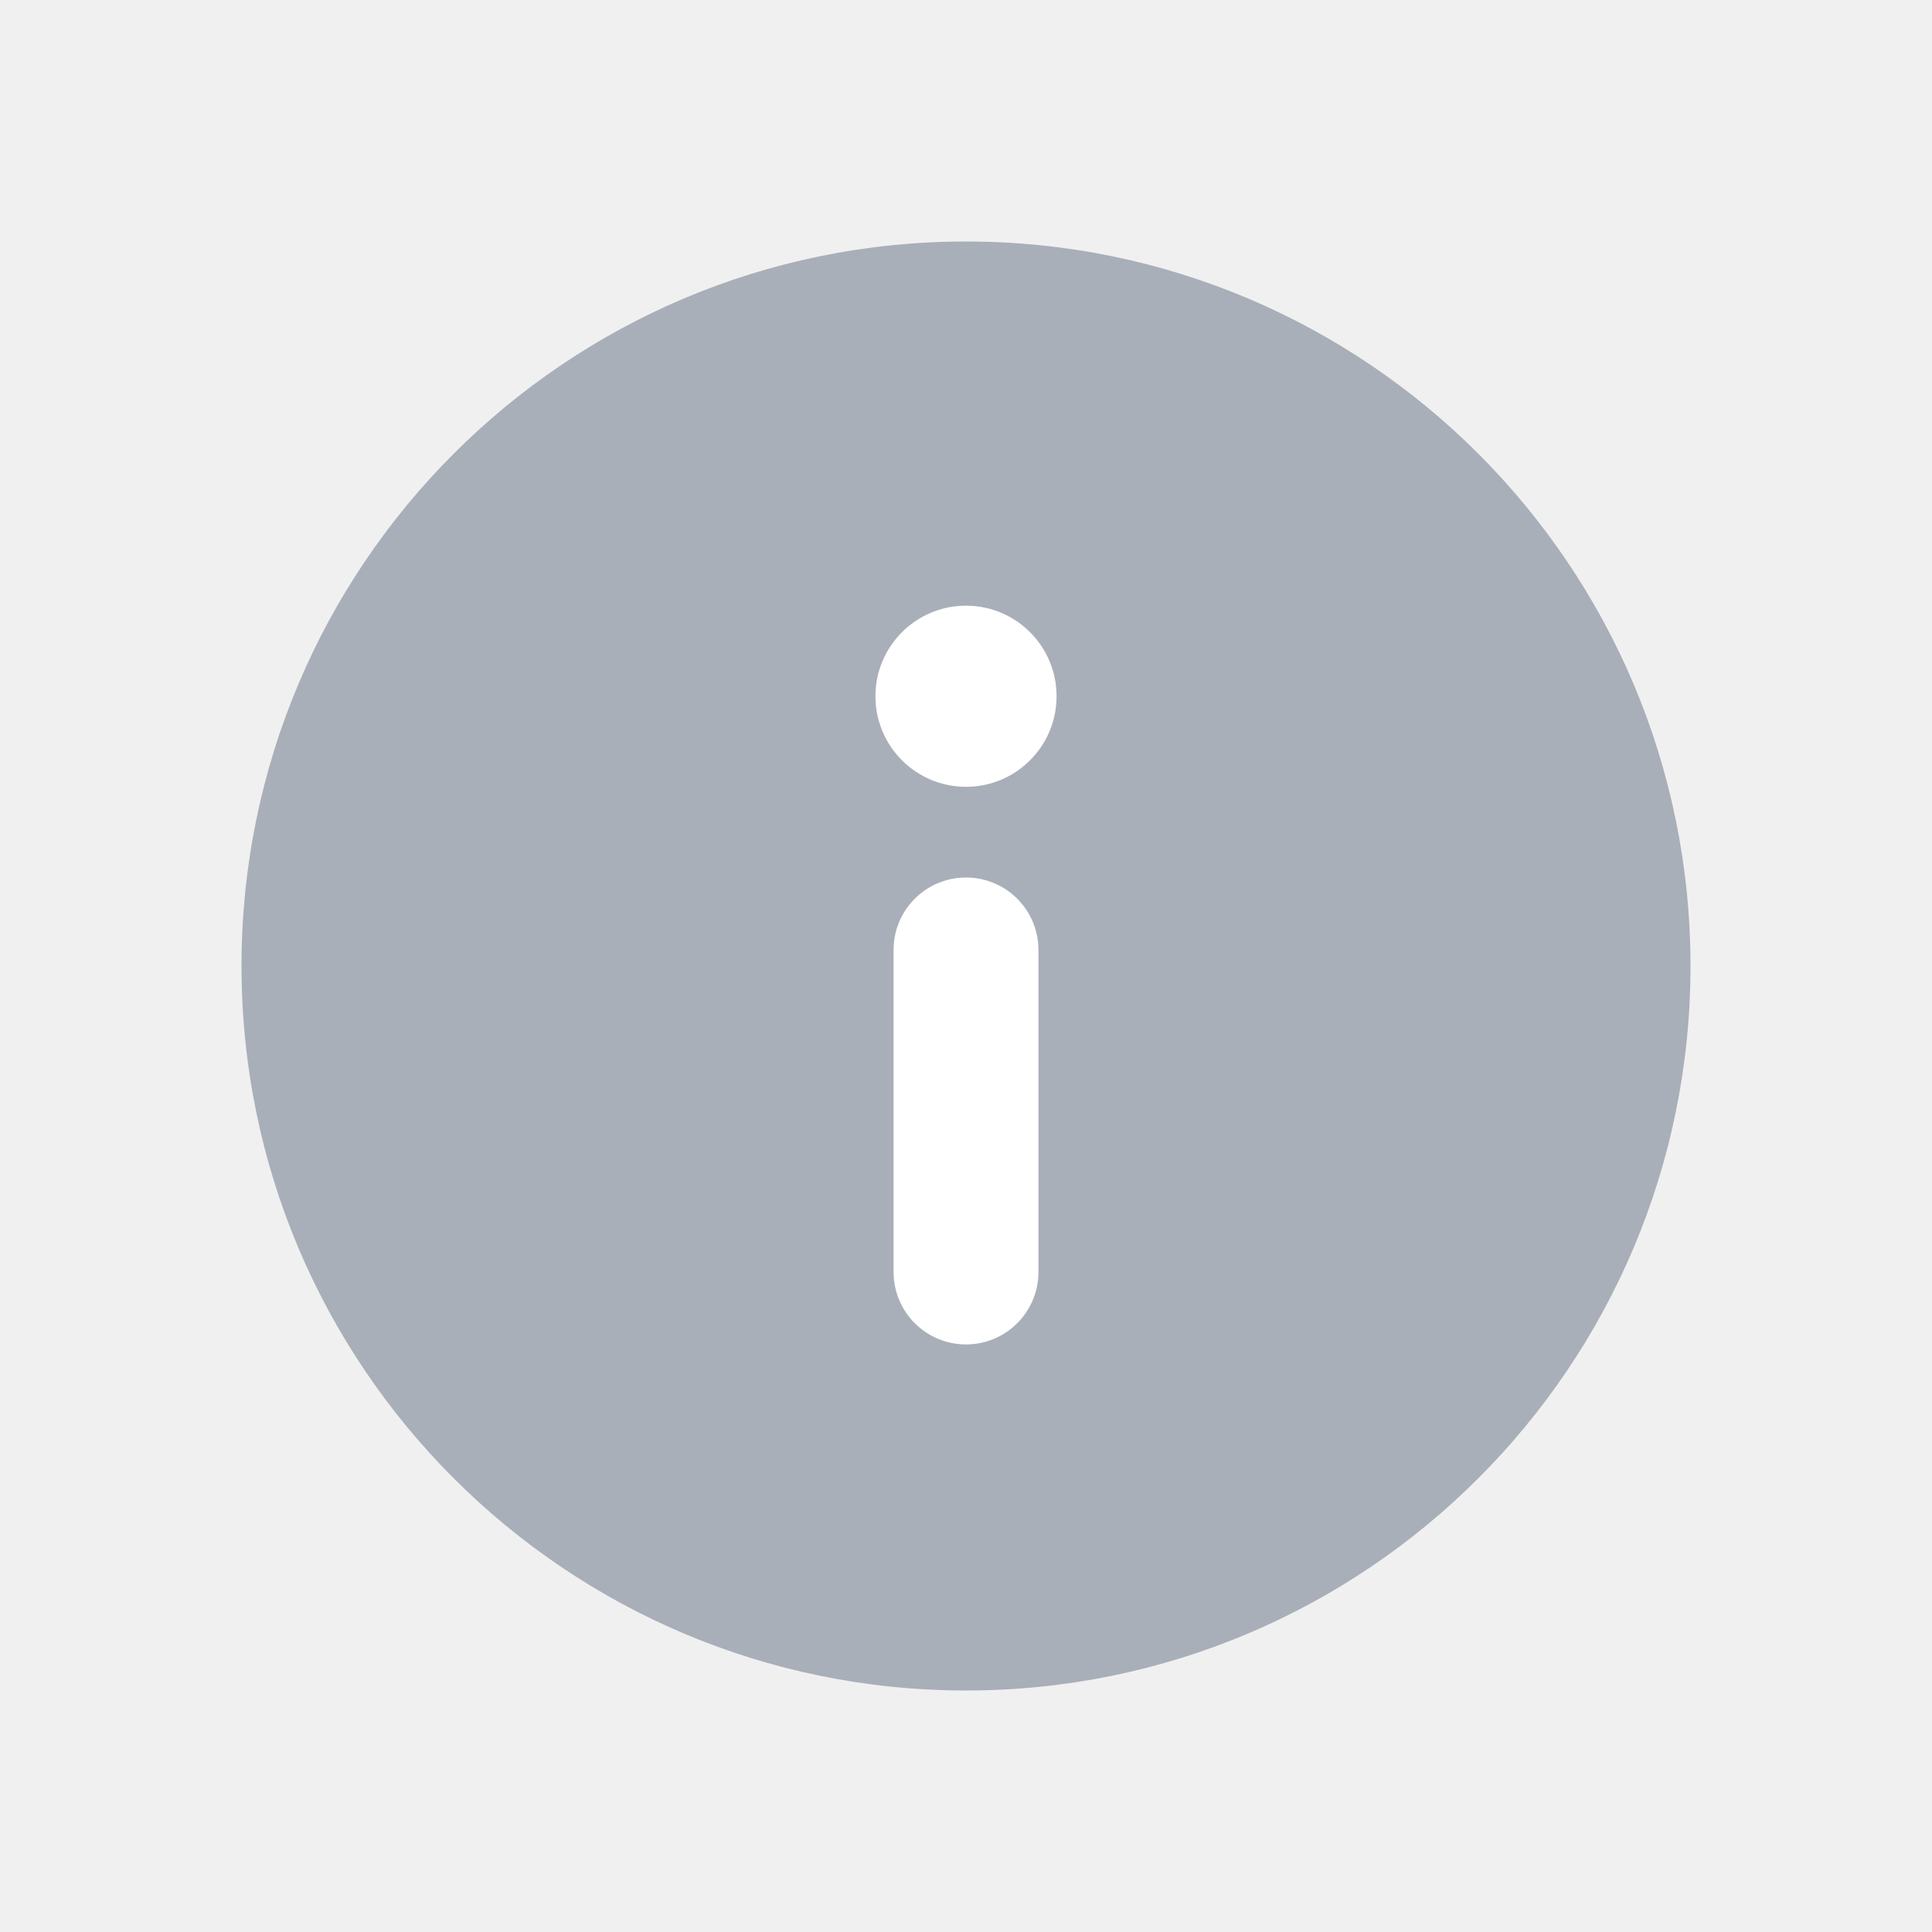
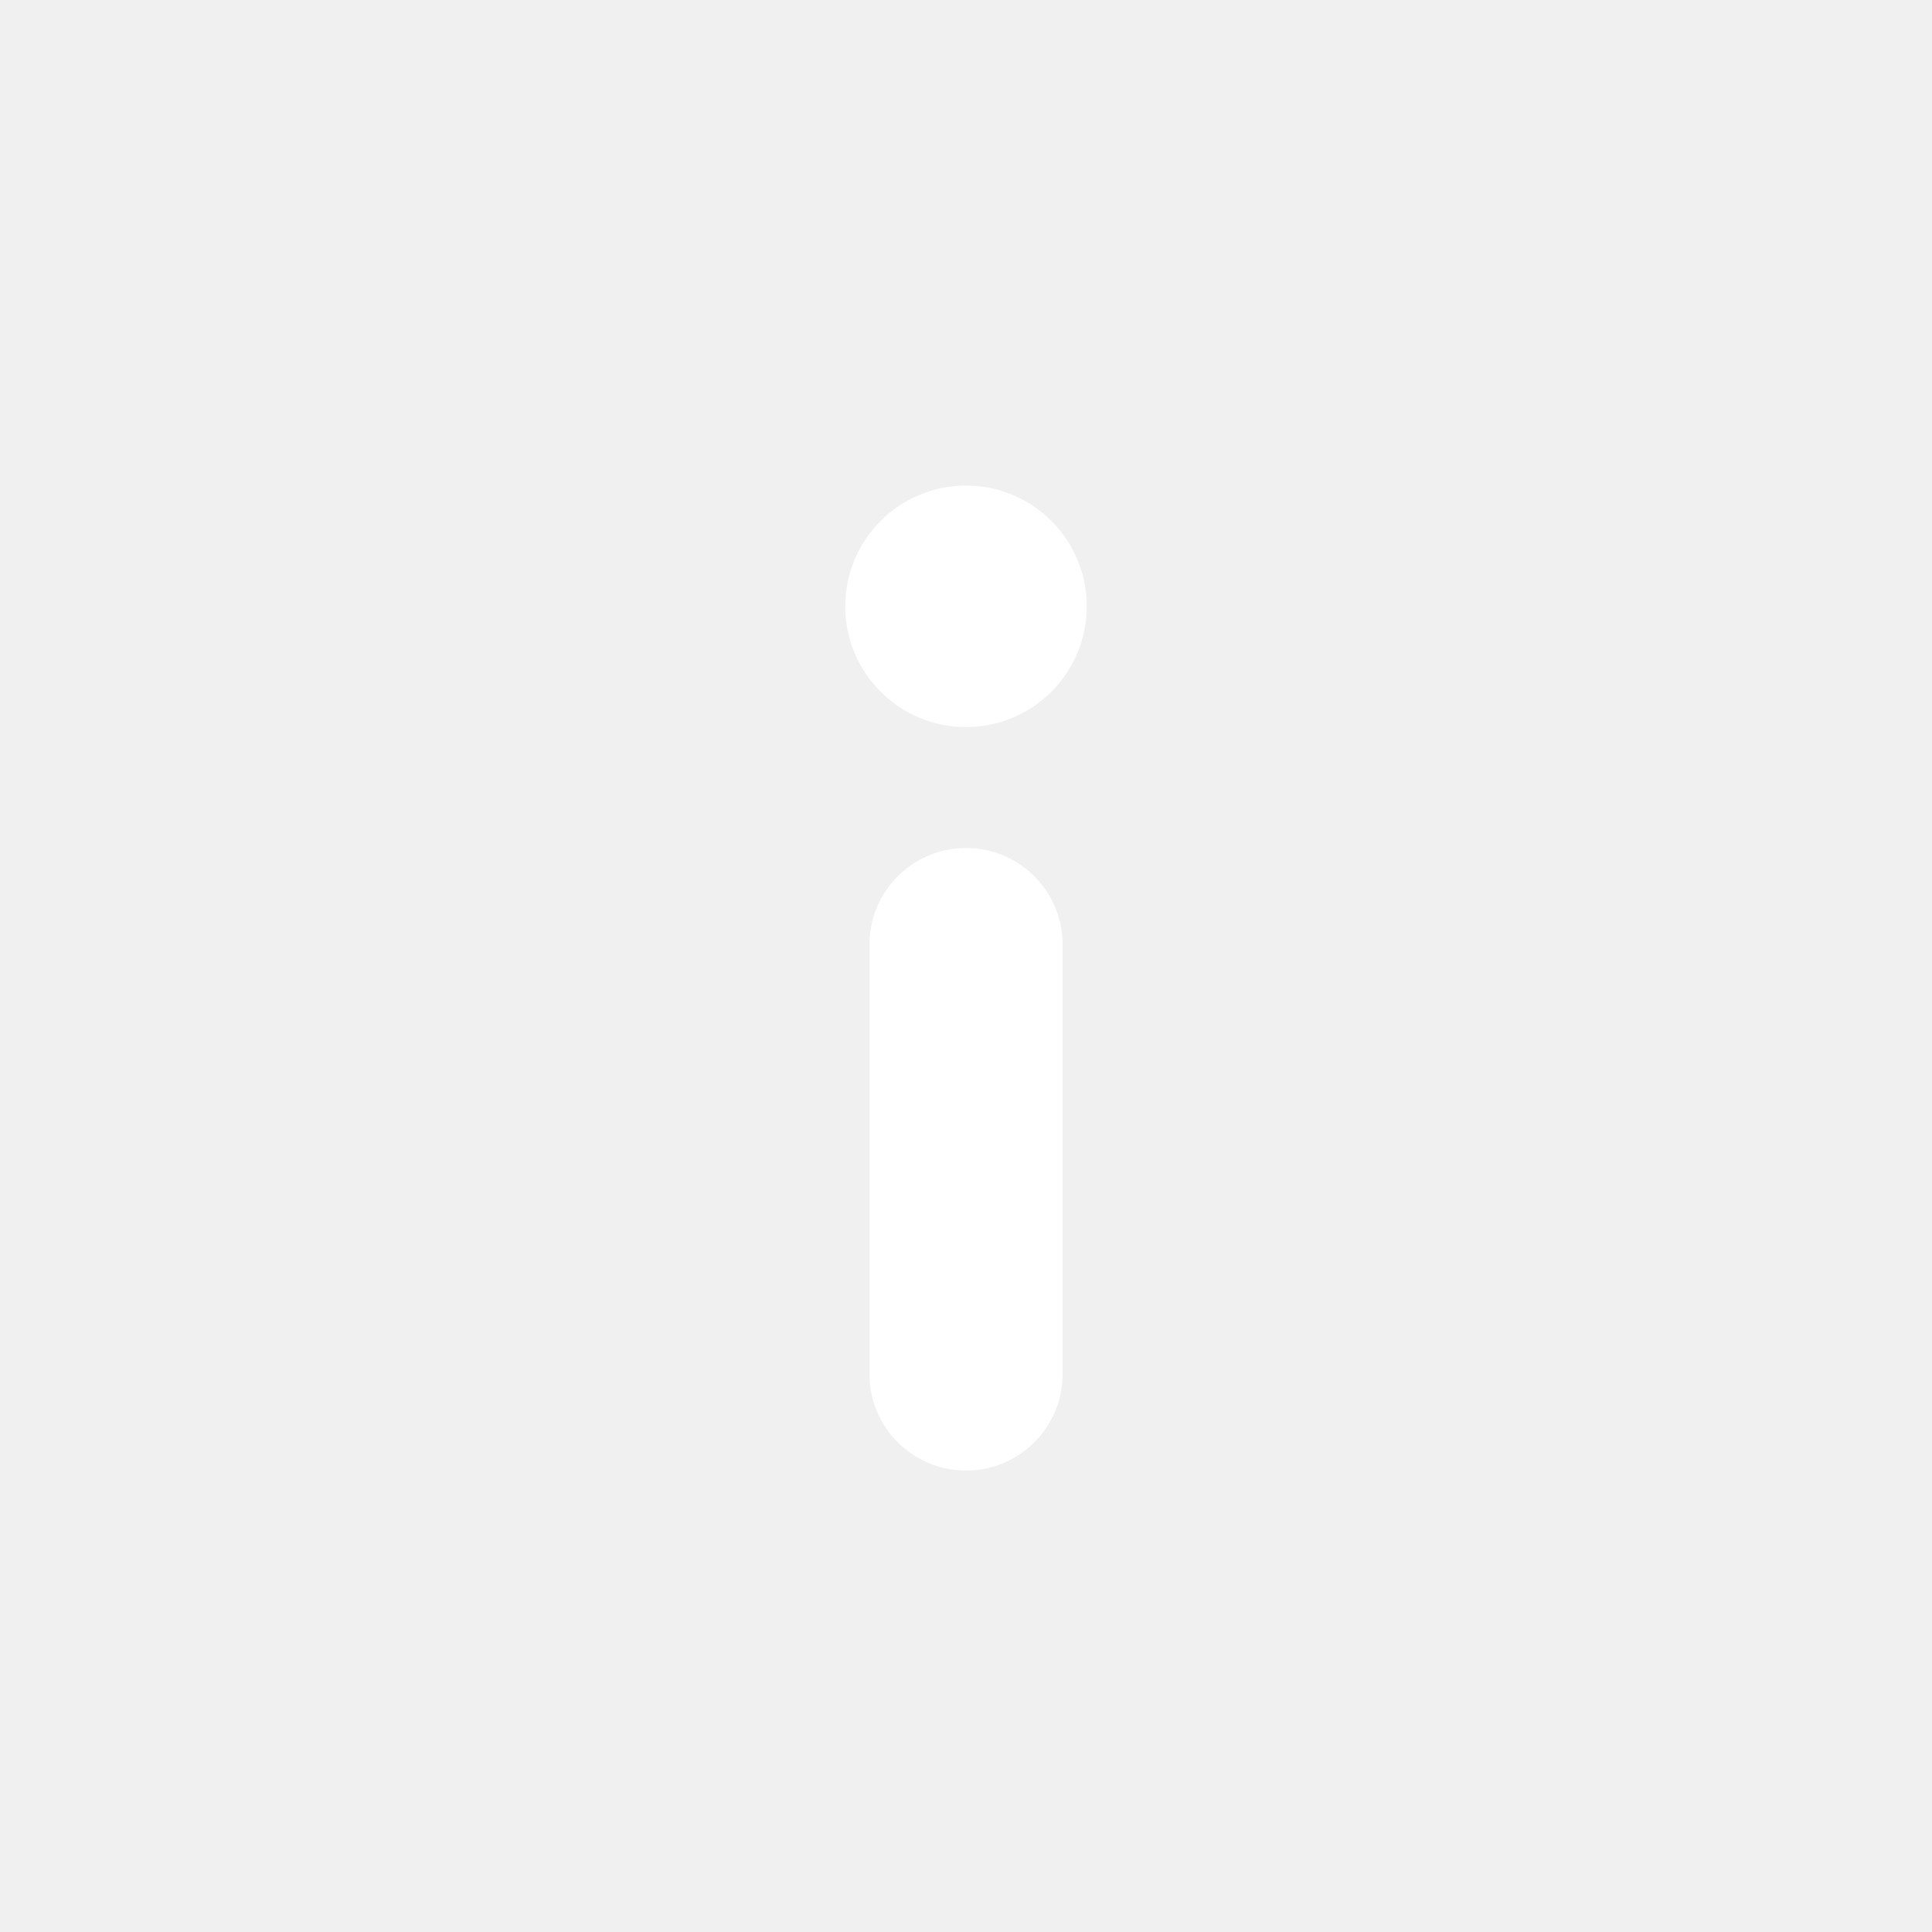
- <svg xmlns="http://www.w3.org/2000/svg" width="current" height="current" viewBox="0 0 16 16" fill="none">
-   <circle cx="6" cy="6" r="6" transform="matrix(1 0 0 -1 2 14)" fill="#A9AFB8" />
-   <path d="M8 7.867V10.534" stroke="white" stroke-width="1.2" stroke-linecap="round" />
-   <ellipse cx="8" cy="5.766" rx="0.75" ry="0.75" fill="white" />
+ <svg xmlns="http://www.w3.org/2000/svg" width="current" height="current" viewBox="0 0 12 12" fill="none">
+   <circle cx="6" cy="6" r="6" transform="matrix(1 0 0 -1 0 12)" fill="current" />
+   <path d="M6 5.867V8.534" stroke="white" stroke-width="1.2" stroke-linecap="round" />
+   <ellipse cx="6" cy="3.766" rx="0.75" ry="0.75" fill="white" />
</svg>
